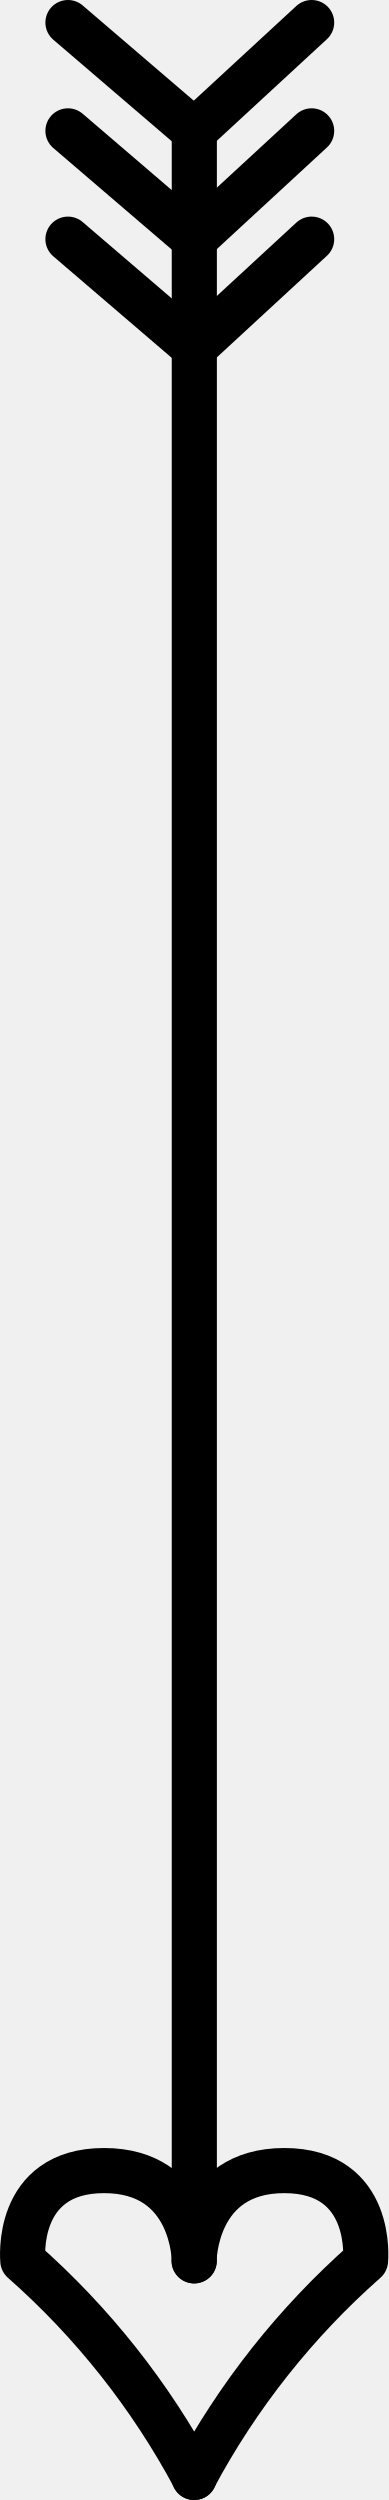
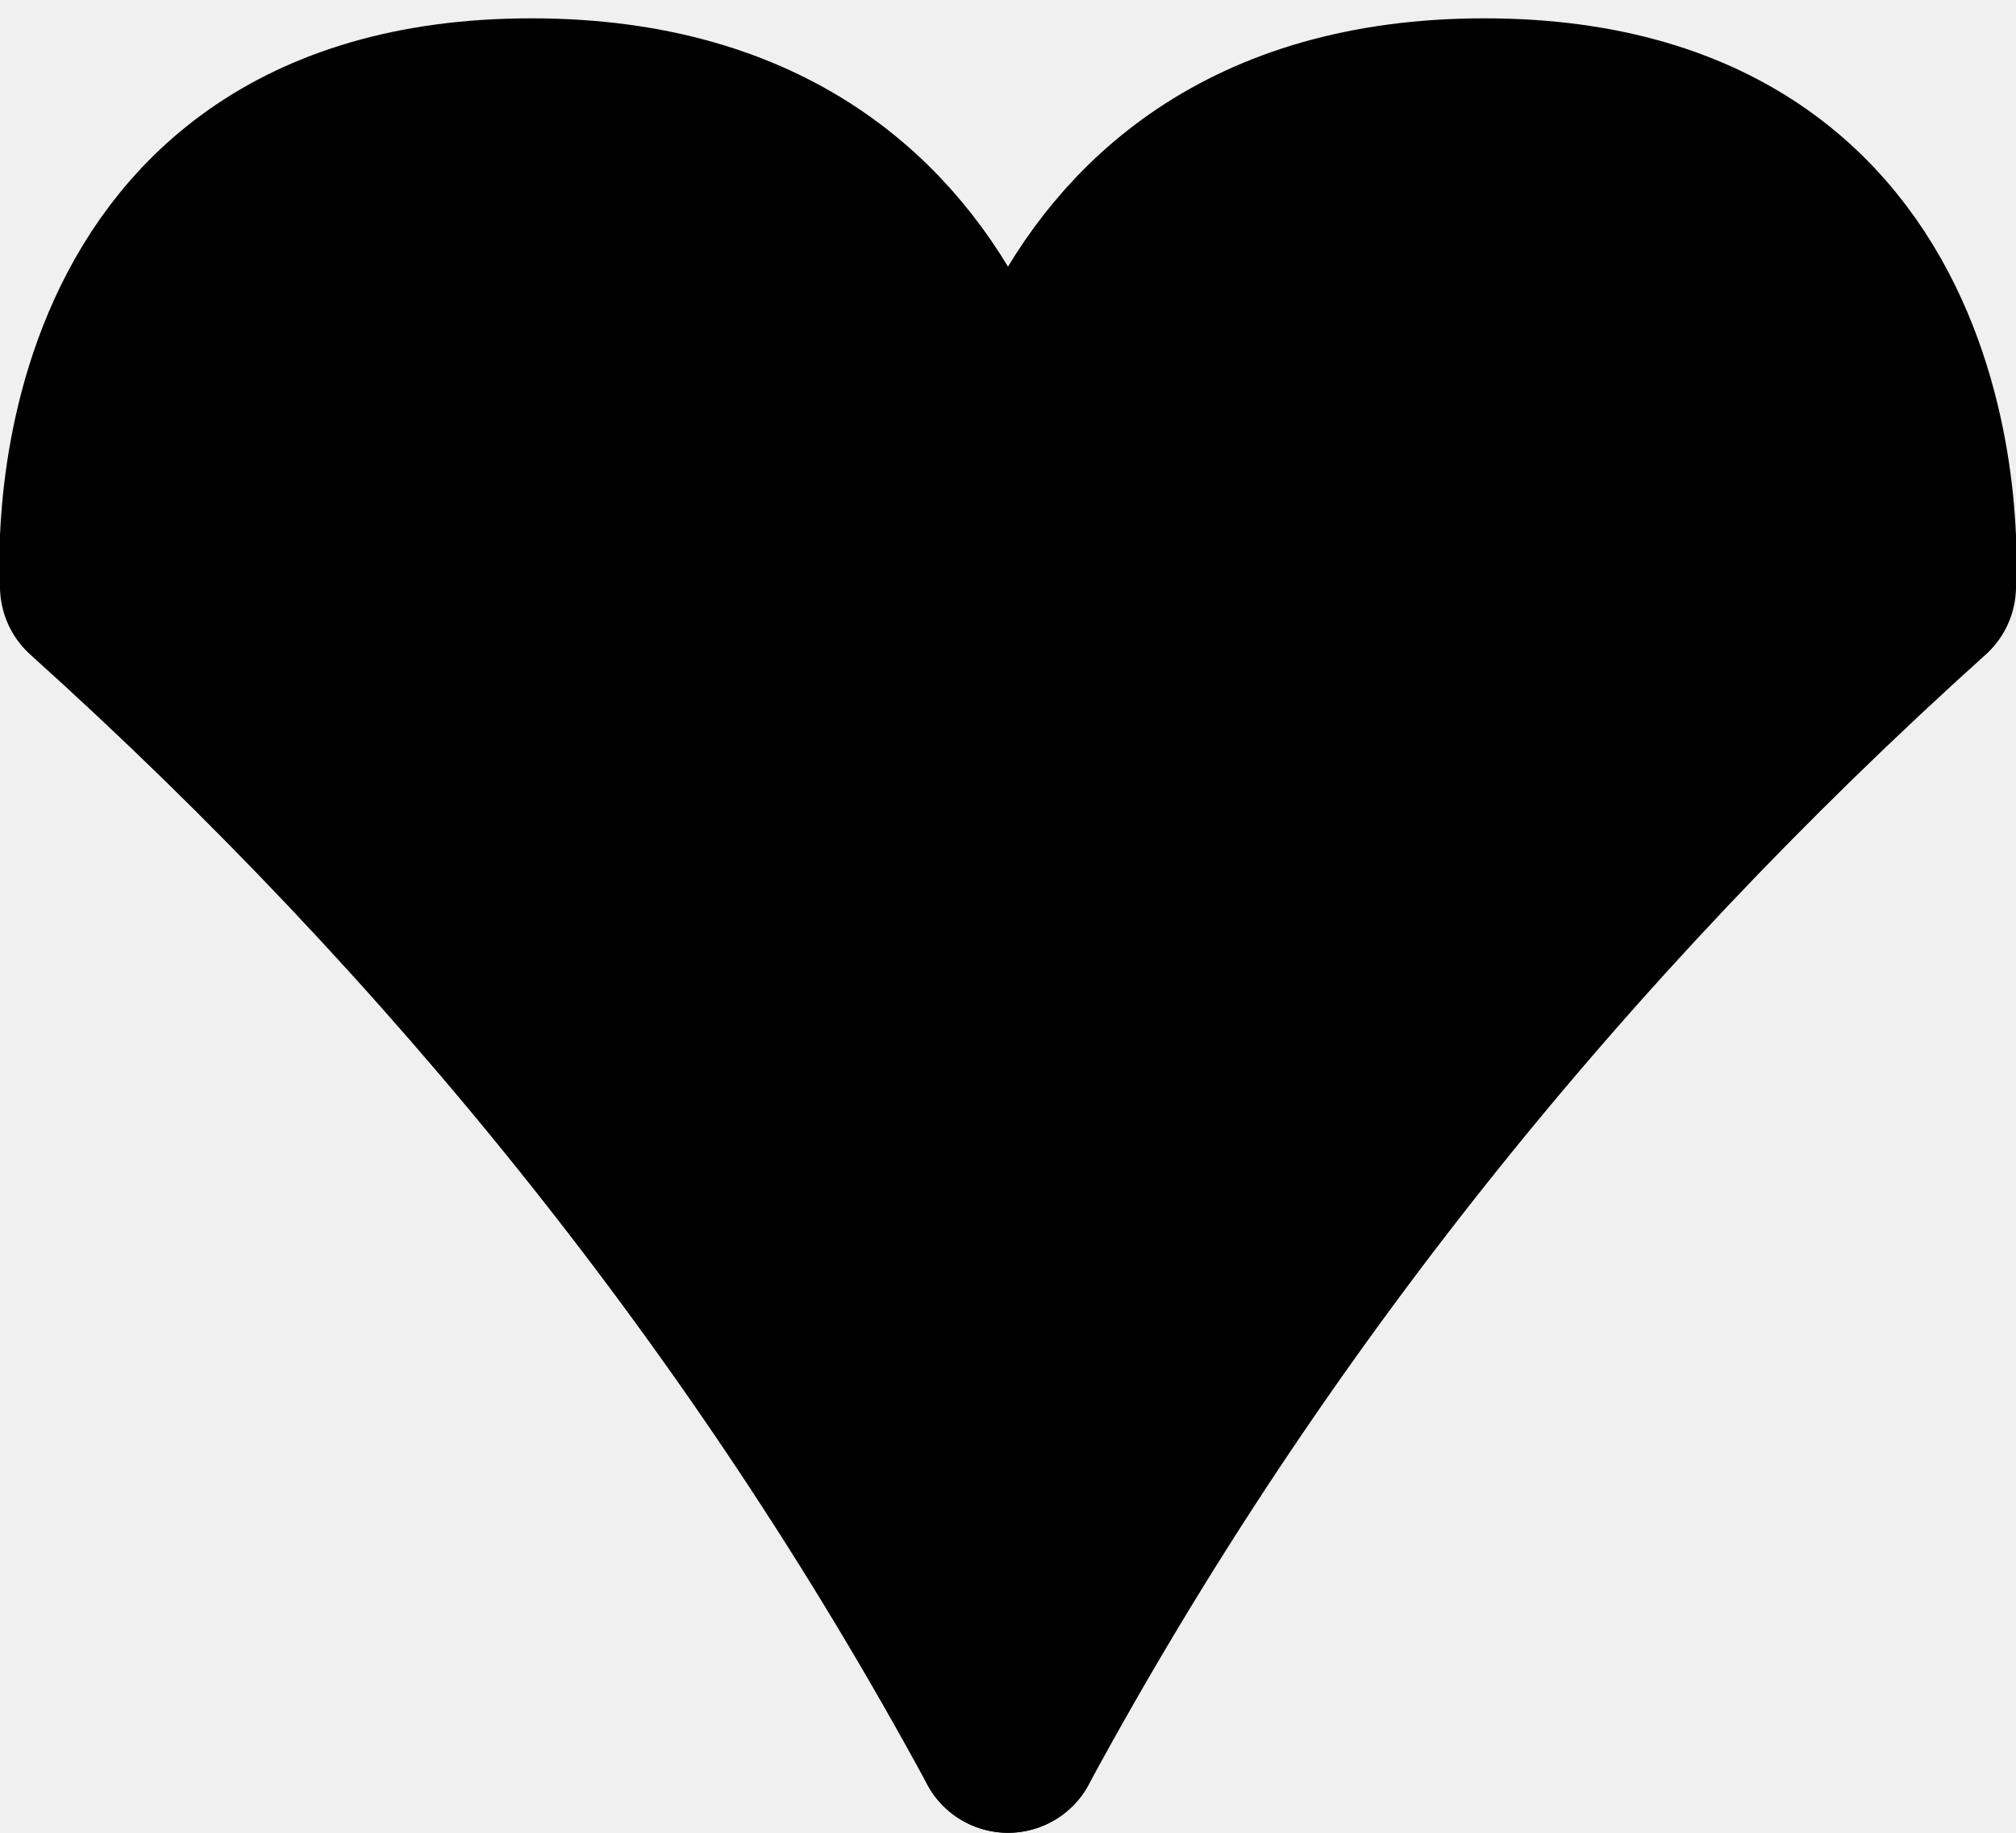
- <svg xmlns="http://www.w3.org/2000/svg" width="43.03" height="277" viewBox="0 0 43.03 277">
-   <line x1="21.53" y1="240.5" x2="21.53" y2="14.5" fill="#fff" stroke="#000" stroke-linecap="round" stroke-linejoin="round" stroke-width="5" />
-   <polyline points="34.53 2.5 21.53 14.5 7.53 2.5" fill="none" stroke="#000" stroke-linecap="round" stroke-linejoin="round" stroke-width="5" />
-   <polyline points="34.53 14.5 21.53 26.5 7.53 14.5" fill="none" stroke="#000" stroke-linecap="round" stroke-linejoin="round" stroke-width="5" />
-   <polyline points="34.53 26.5 21.53 38.5 7.53 26.5" fill="none" stroke="#000" stroke-linecap="round" stroke-linejoin="round" stroke-width="5" />
-   <path d="M26.5,253.5s0-10-10-10-9,10-9,10a86.33,86.33,0,0,1,19,24" transform="translate(-4.97 -3)" fill="none" stroke="#000" stroke-linecap="round" stroke-linejoin="round" stroke-width="5" />
-   <path d="M26.47,253.5s0-10,10-10,9,10,9,10a86.33,86.33,0,0,0-19,24" transform="translate(-4.97 -3)" fill="none" stroke="#000" stroke-linecap="round" stroke-linejoin="round" stroke-width="5" />
+ <svg xmlns="http://www.w3.org/2000/svg" version="1.1" id="Calque_1" x="0px" y="0px" viewBox="0 0 11 10" style="enable-background:new 0 0 11 10;" xml:space="preserve">
+   <style type="text/css">
+ 	.st0{stroke:#000000;stroke-linecap:round;stroke-linejoin:round;}
+ </style>
+   <g>
+     <path class="st0" d="M5.5,3.2c0,0,0-2.6-2.6-2.6S0.5,3.2,0.5,3.2c2,1.8,3.7,3.9,5,6.3" />
+     <path class="st0" d="M5.5,3.2c0,0,0-2.6,2.6-2.6s2.4,2.6,2.4,2.6c-2,1.8-3.7,3.9-5,6.3" />
+   </g>
</svg>
